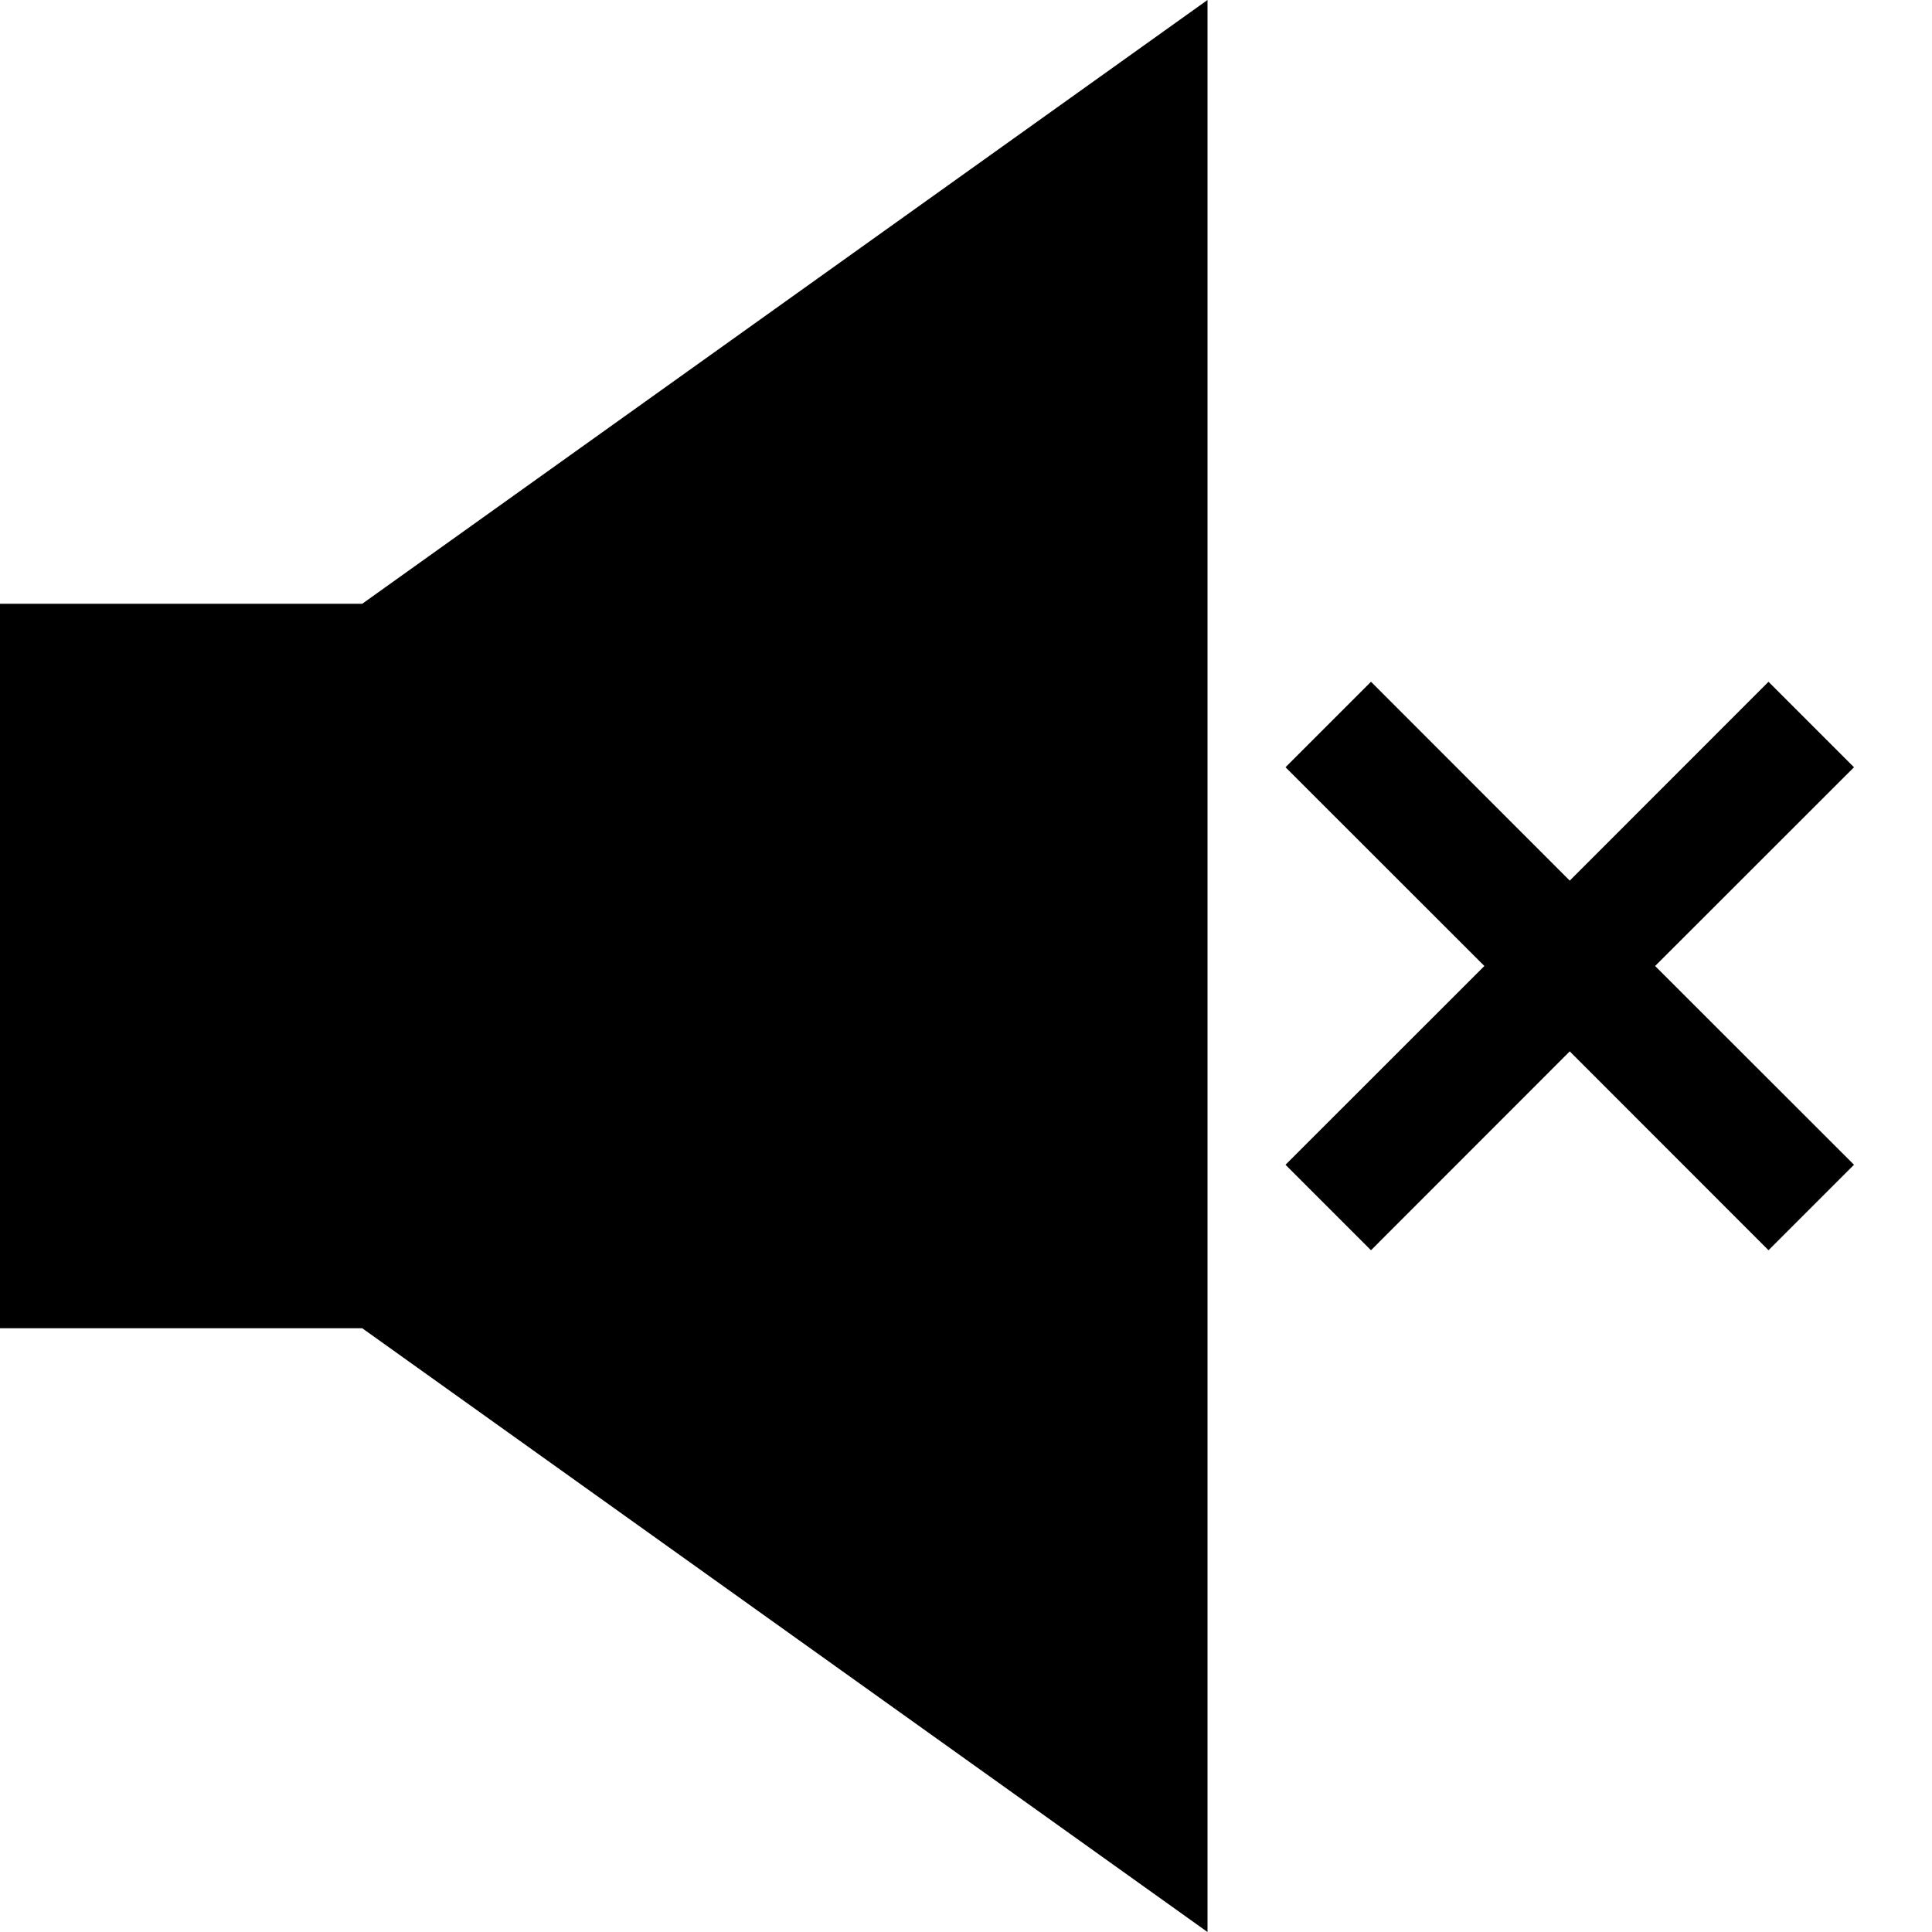
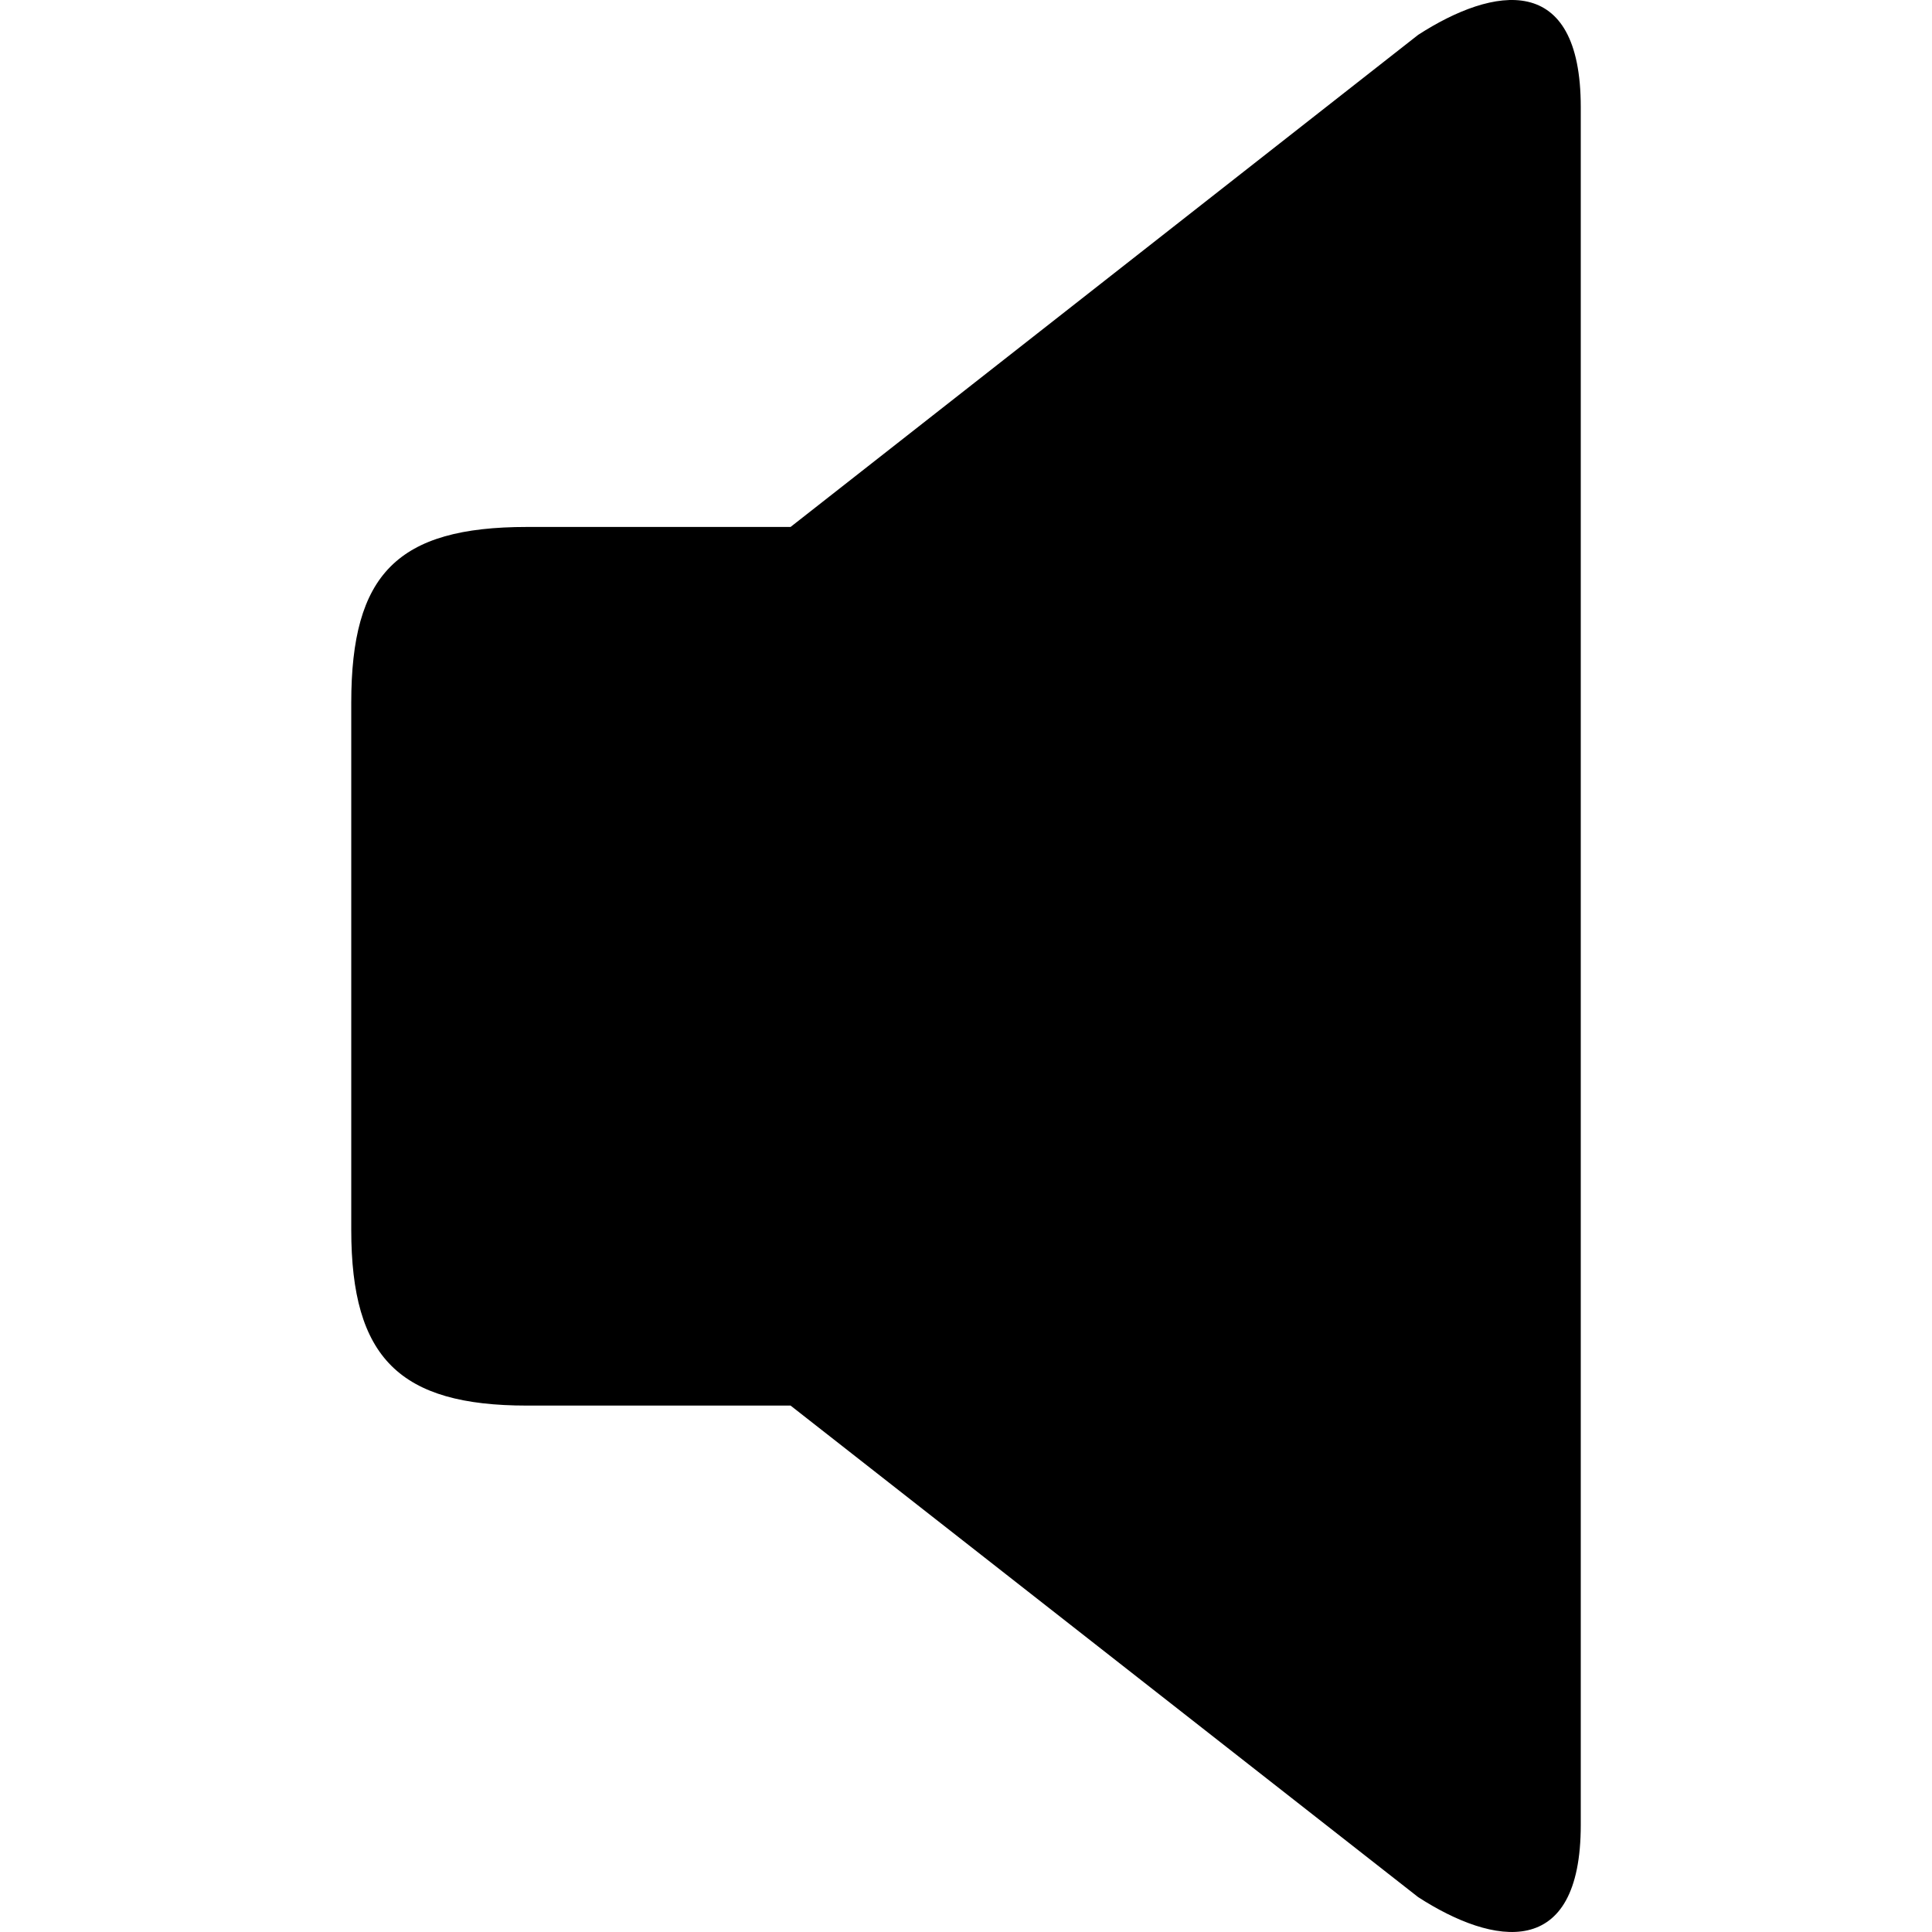
- <svg xmlns="http://www.w3.org/2000/svg" id="Layer_1_1_" style="enable-background:new 0 0 16 16;" version="1.1" viewBox="0 0 16 16" xml:space="preserve">
-   <polygon points="10,16 10,0 3,5 0,5 0,11 3,11 " />
-   <polygon points="14.646,5.646 13,7.293 11.354,5.646 10.646,6.354 12.293,8 10.646,9.646 11.354,10.354 13,8.707 14.646,10.354   15.354,9.646 13.707,8 15.354,6.354 " />
+ <svg xmlns="http://www.w3.org/2000/svg" version="1.1" id="Capa_1" x="0px" y="0px" viewBox="0 0 196.78 196.78" style="enable-background:new 0 0 196.78 196.78;" xml:space="preserve">
+   <g id="Volume_0">
+     <path style="fill-rule:evenodd;clip-rule:evenodd;" d="M144.447,3.547L80.521,53.672H53.674c-13.227,0-17.898,4.826-17.898,17.898   v26.4v27.295c0,13.072,4.951,17.898,17.898,17.898h26.848l63.926,50.068c7.668,4.948,16.558,6.505,16.558-7.365V10.914   C161.005-2.956,152.115-1.4,144.447,3.547z" />
+   </g>
+   <g>
+ </g>
+   <g>
+ </g>
+   <g>
+ </g>
+   <g>
+ </g>
+   <g>
+ </g>
+   <g>
+ </g>
+   <g>
+ </g>
+   <g>
+ </g>
+   <g>
+ </g>
+   <g>
+ </g>
+   <g>
+ </g>
+   <g>
+ </g>
+   <g>
+ </g>
+   <g>
+ </g>
+   <g>
+ </g>
</svg>
